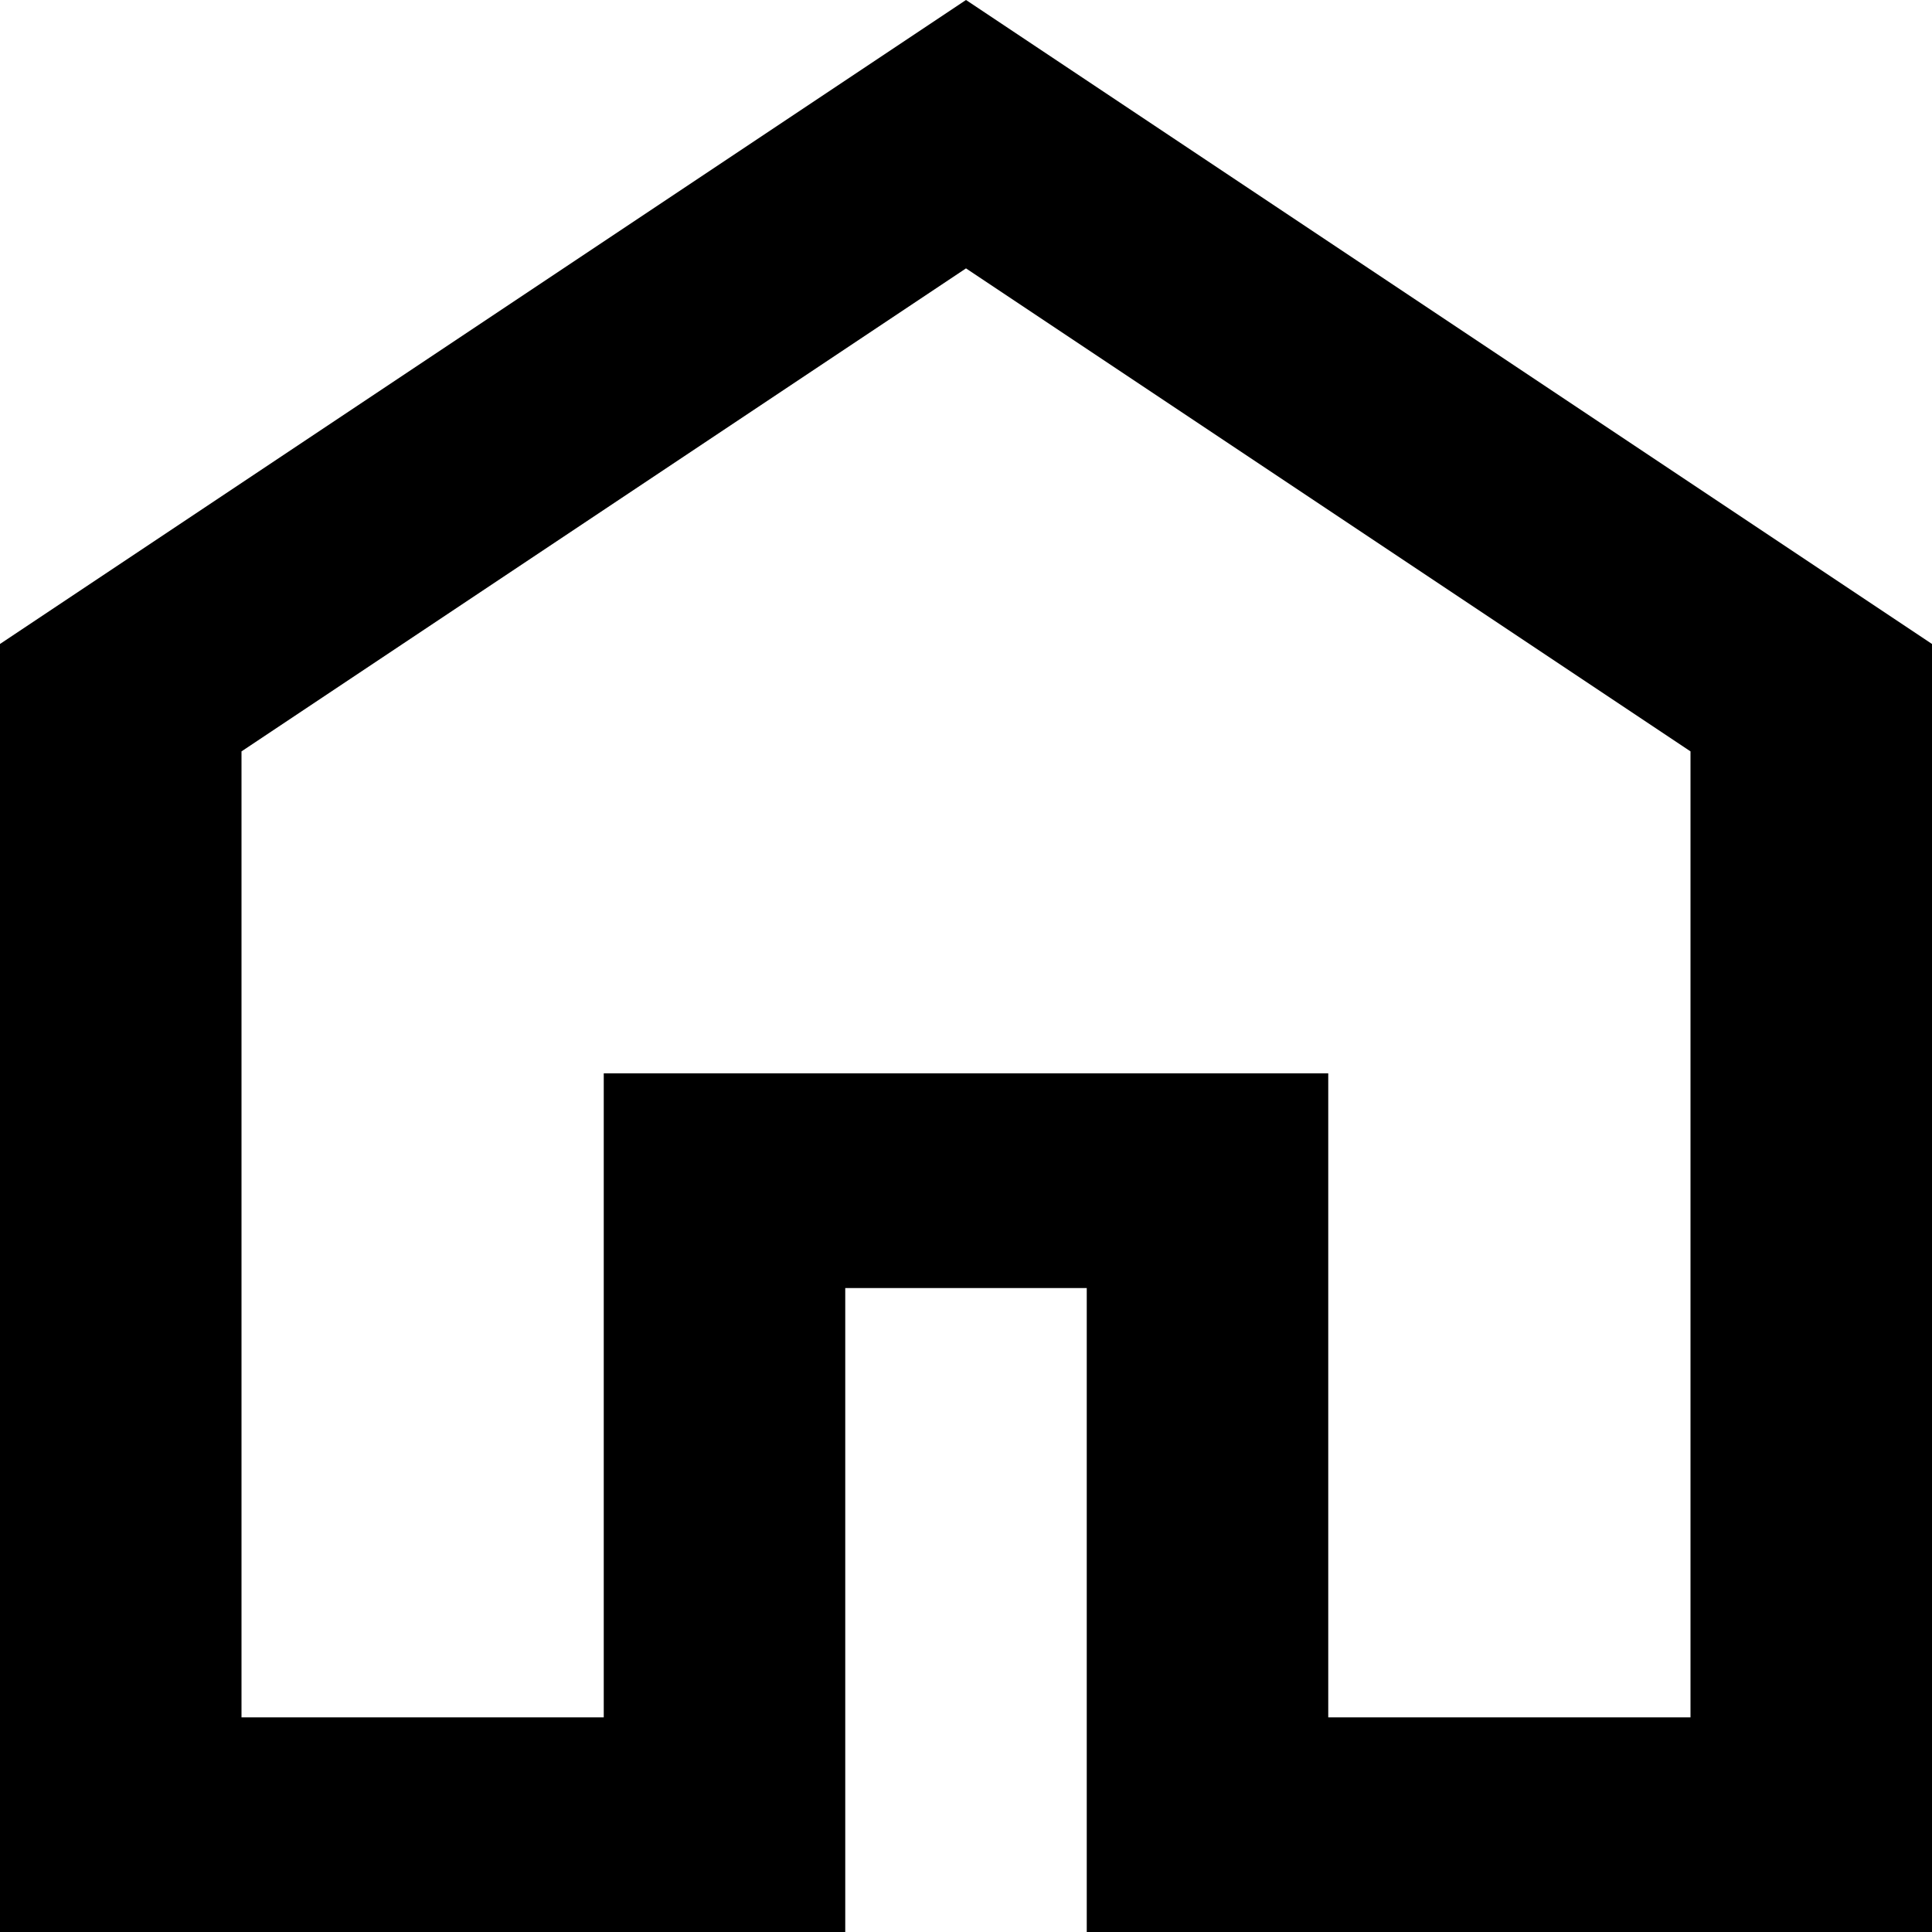
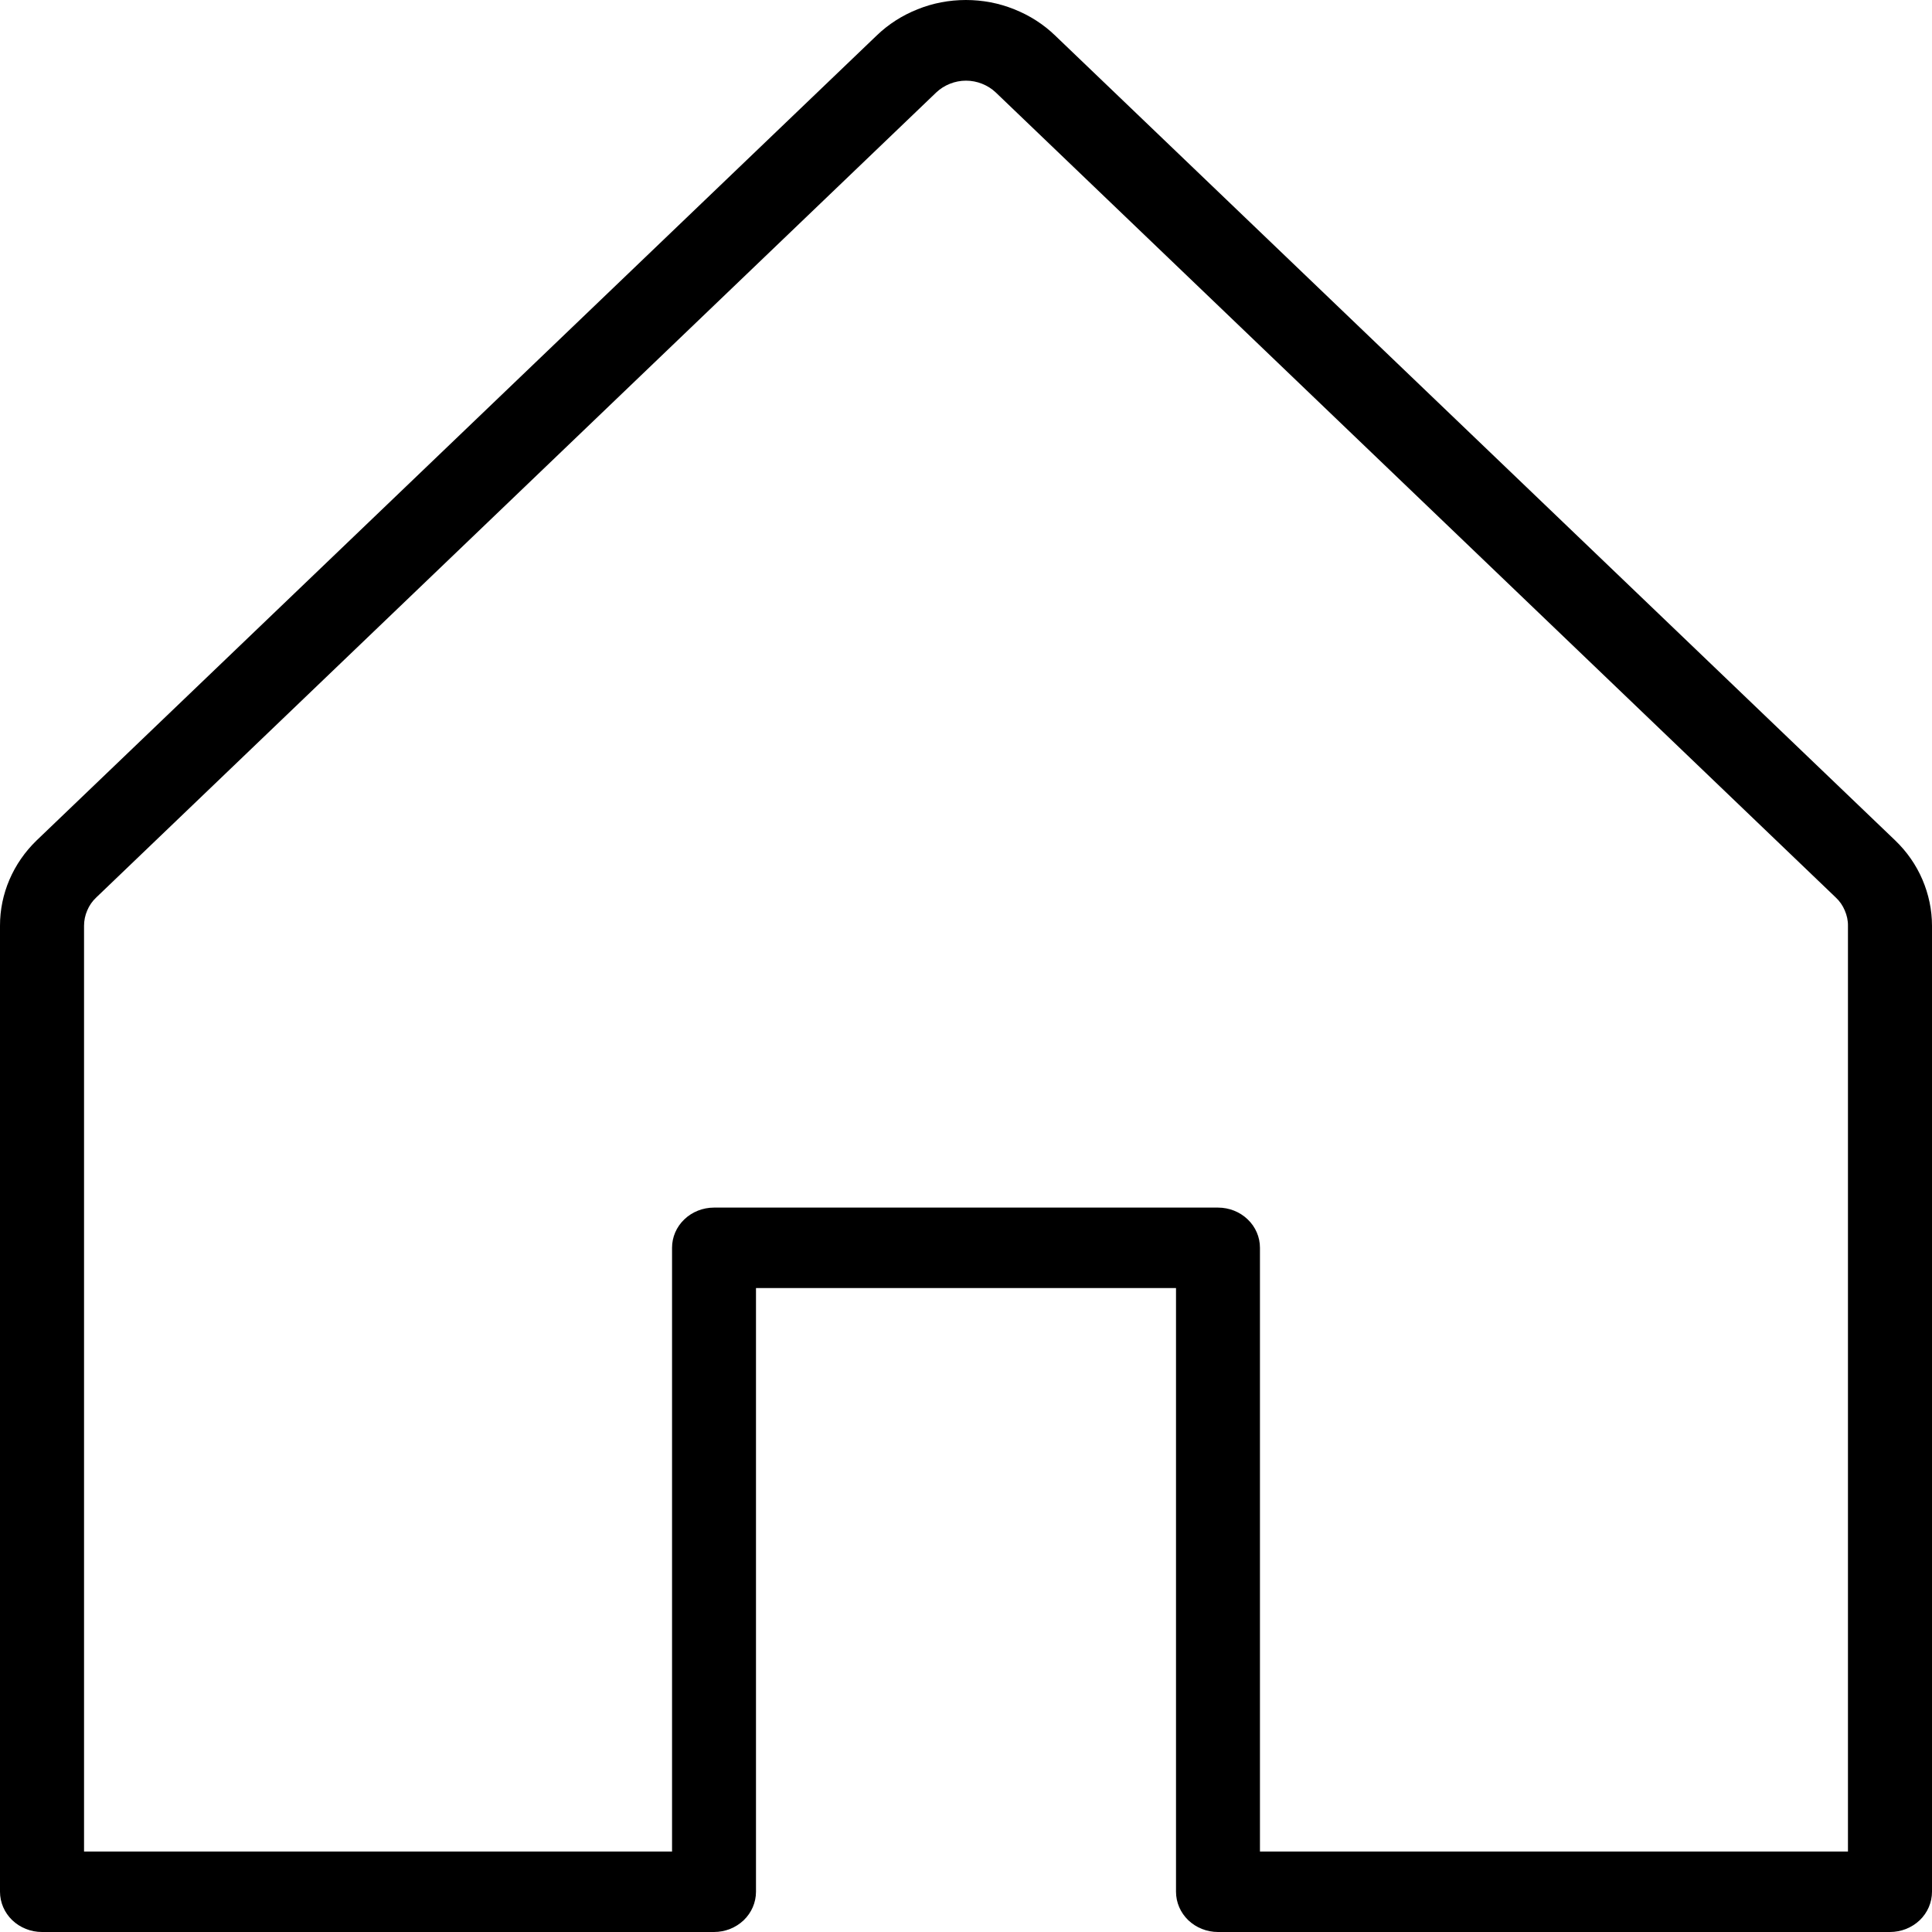
- <svg xmlns="http://www.w3.org/2000/svg" width="22" height="22" viewBox="0 0 22 22" fill="none">
-   <path d="M2.75 19.556H6.875V12.222H15.125V19.556H19.25V8.556L11 3.056L2.75 8.556V19.556ZM0 22V7.333L11 0L22 7.333V22H12.375V14.667H9.625V22H0Z" fill="black" />
+ <svg xmlns="http://www.w3.org/2000/svg" width="20" height="20" viewBox="0 0 20 20" fill="none">
+   <path d="M19.619 8.7L10.923 0.368C10.802 0.251 10.658 0.159 10.499 0.096C10.341 0.032 10.171 0 9.999 0C9.827 0 9.657 0.032 9.499 0.096C9.34 0.159 9.196 0.251 9.075 0.368L0.379 8.7C0.136 8.935 -0.001 9.253 3.93975e-06 9.584V19.583C3.93975e-06 19.694 0.046 19.8 0.127 19.878C0.209 19.956 0.319 20 0.435 20H7.391C7.507 20 7.617 19.956 7.699 19.878C7.78 19.8 7.826 19.694 7.826 19.583V13.334H12.174V19.583C12.174 19.694 12.22 19.8 12.301 19.878C12.383 19.956 12.493 20 12.609 20H19.565C19.68 20 19.791 19.956 19.873 19.878C19.954 19.8 20 19.694 20 19.583V9.584C20 9.42 19.966 9.258 19.901 9.106C19.836 8.954 19.74 8.816 19.619 8.7ZM19.13 19.167H13.043V12.917C13.043 12.807 12.998 12.701 12.916 12.623C12.835 12.545 12.724 12.501 12.609 12.501H7.391C7.276 12.501 7.165 12.545 7.084 12.623C7.002 12.701 6.957 12.807 6.957 12.917V19.167H0.87V9.584C0.87 9.53 0.881 9.475 0.903 9.425C0.924 9.374 0.956 9.328 0.997 9.29L9.692 0.957C9.733 0.918 9.781 0.888 9.834 0.867C9.886 0.846 9.943 0.835 10 0.835C10.057 0.835 10.114 0.846 10.166 0.867C10.219 0.888 10.267 0.918 10.308 0.957L19.003 9.29C19.044 9.328 19.076 9.374 19.097 9.425C19.119 9.475 19.131 9.53 19.13 9.584V19.167Z" fill="black" />
</svg>
